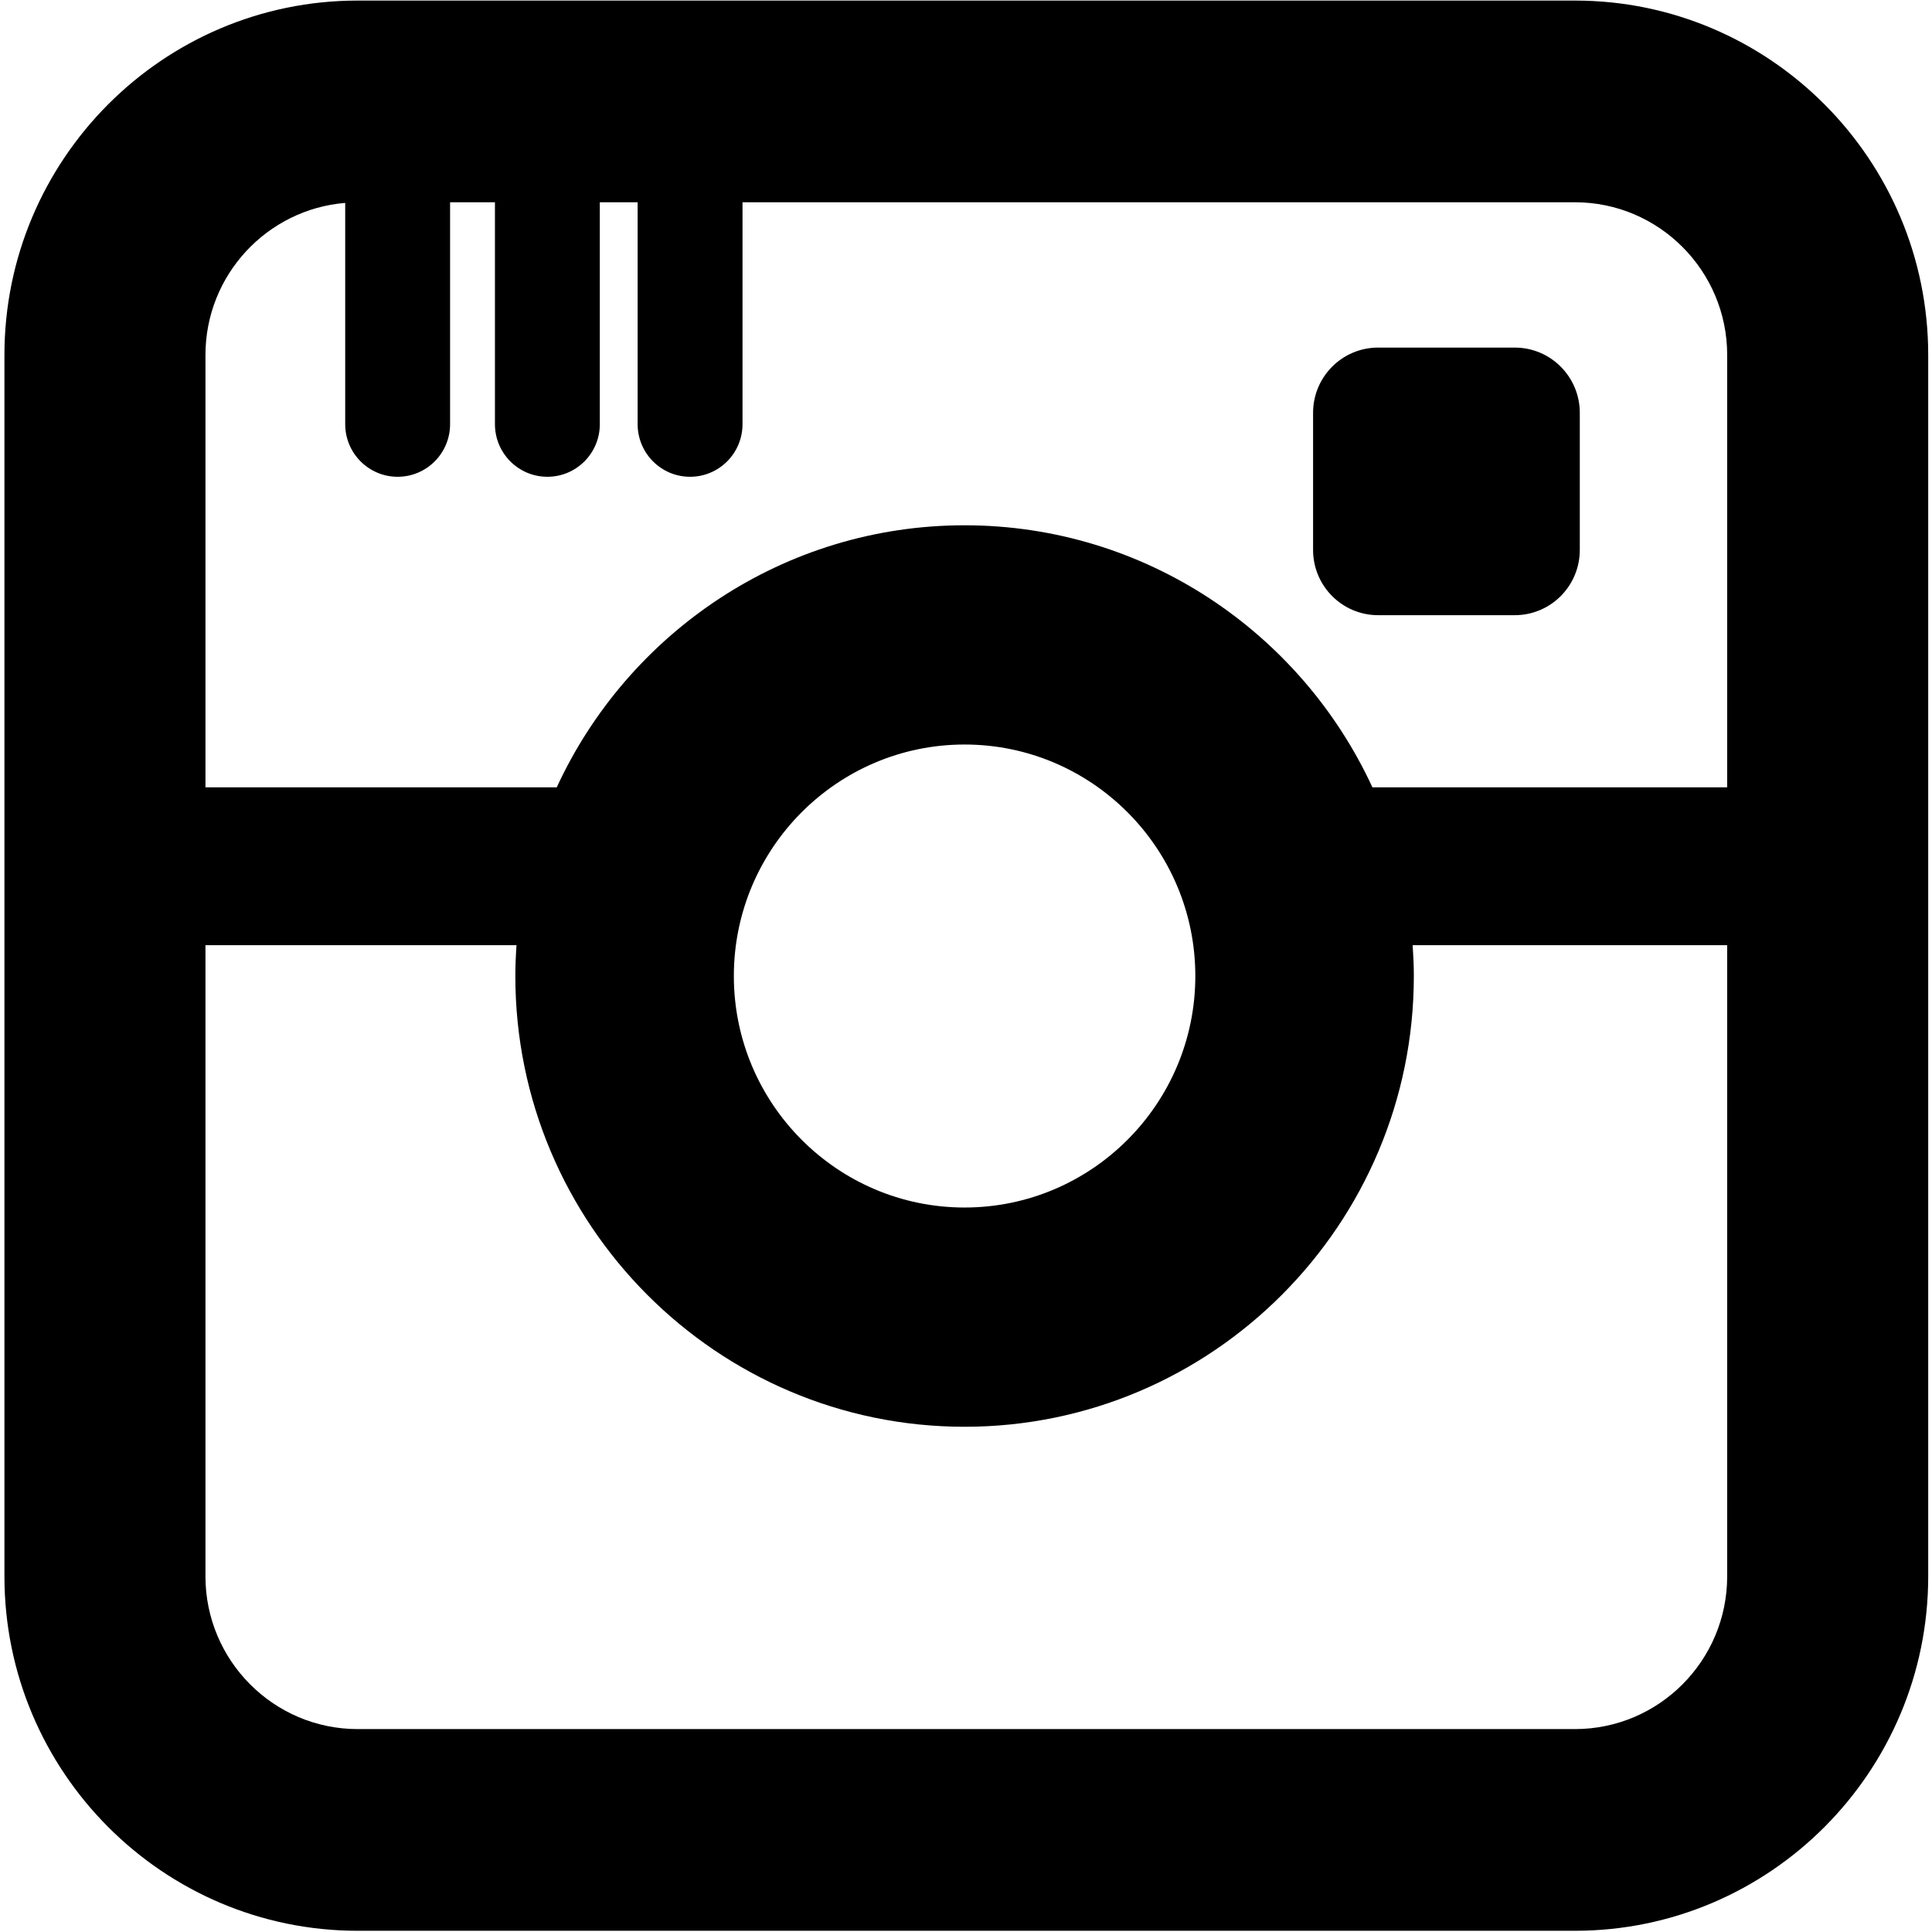
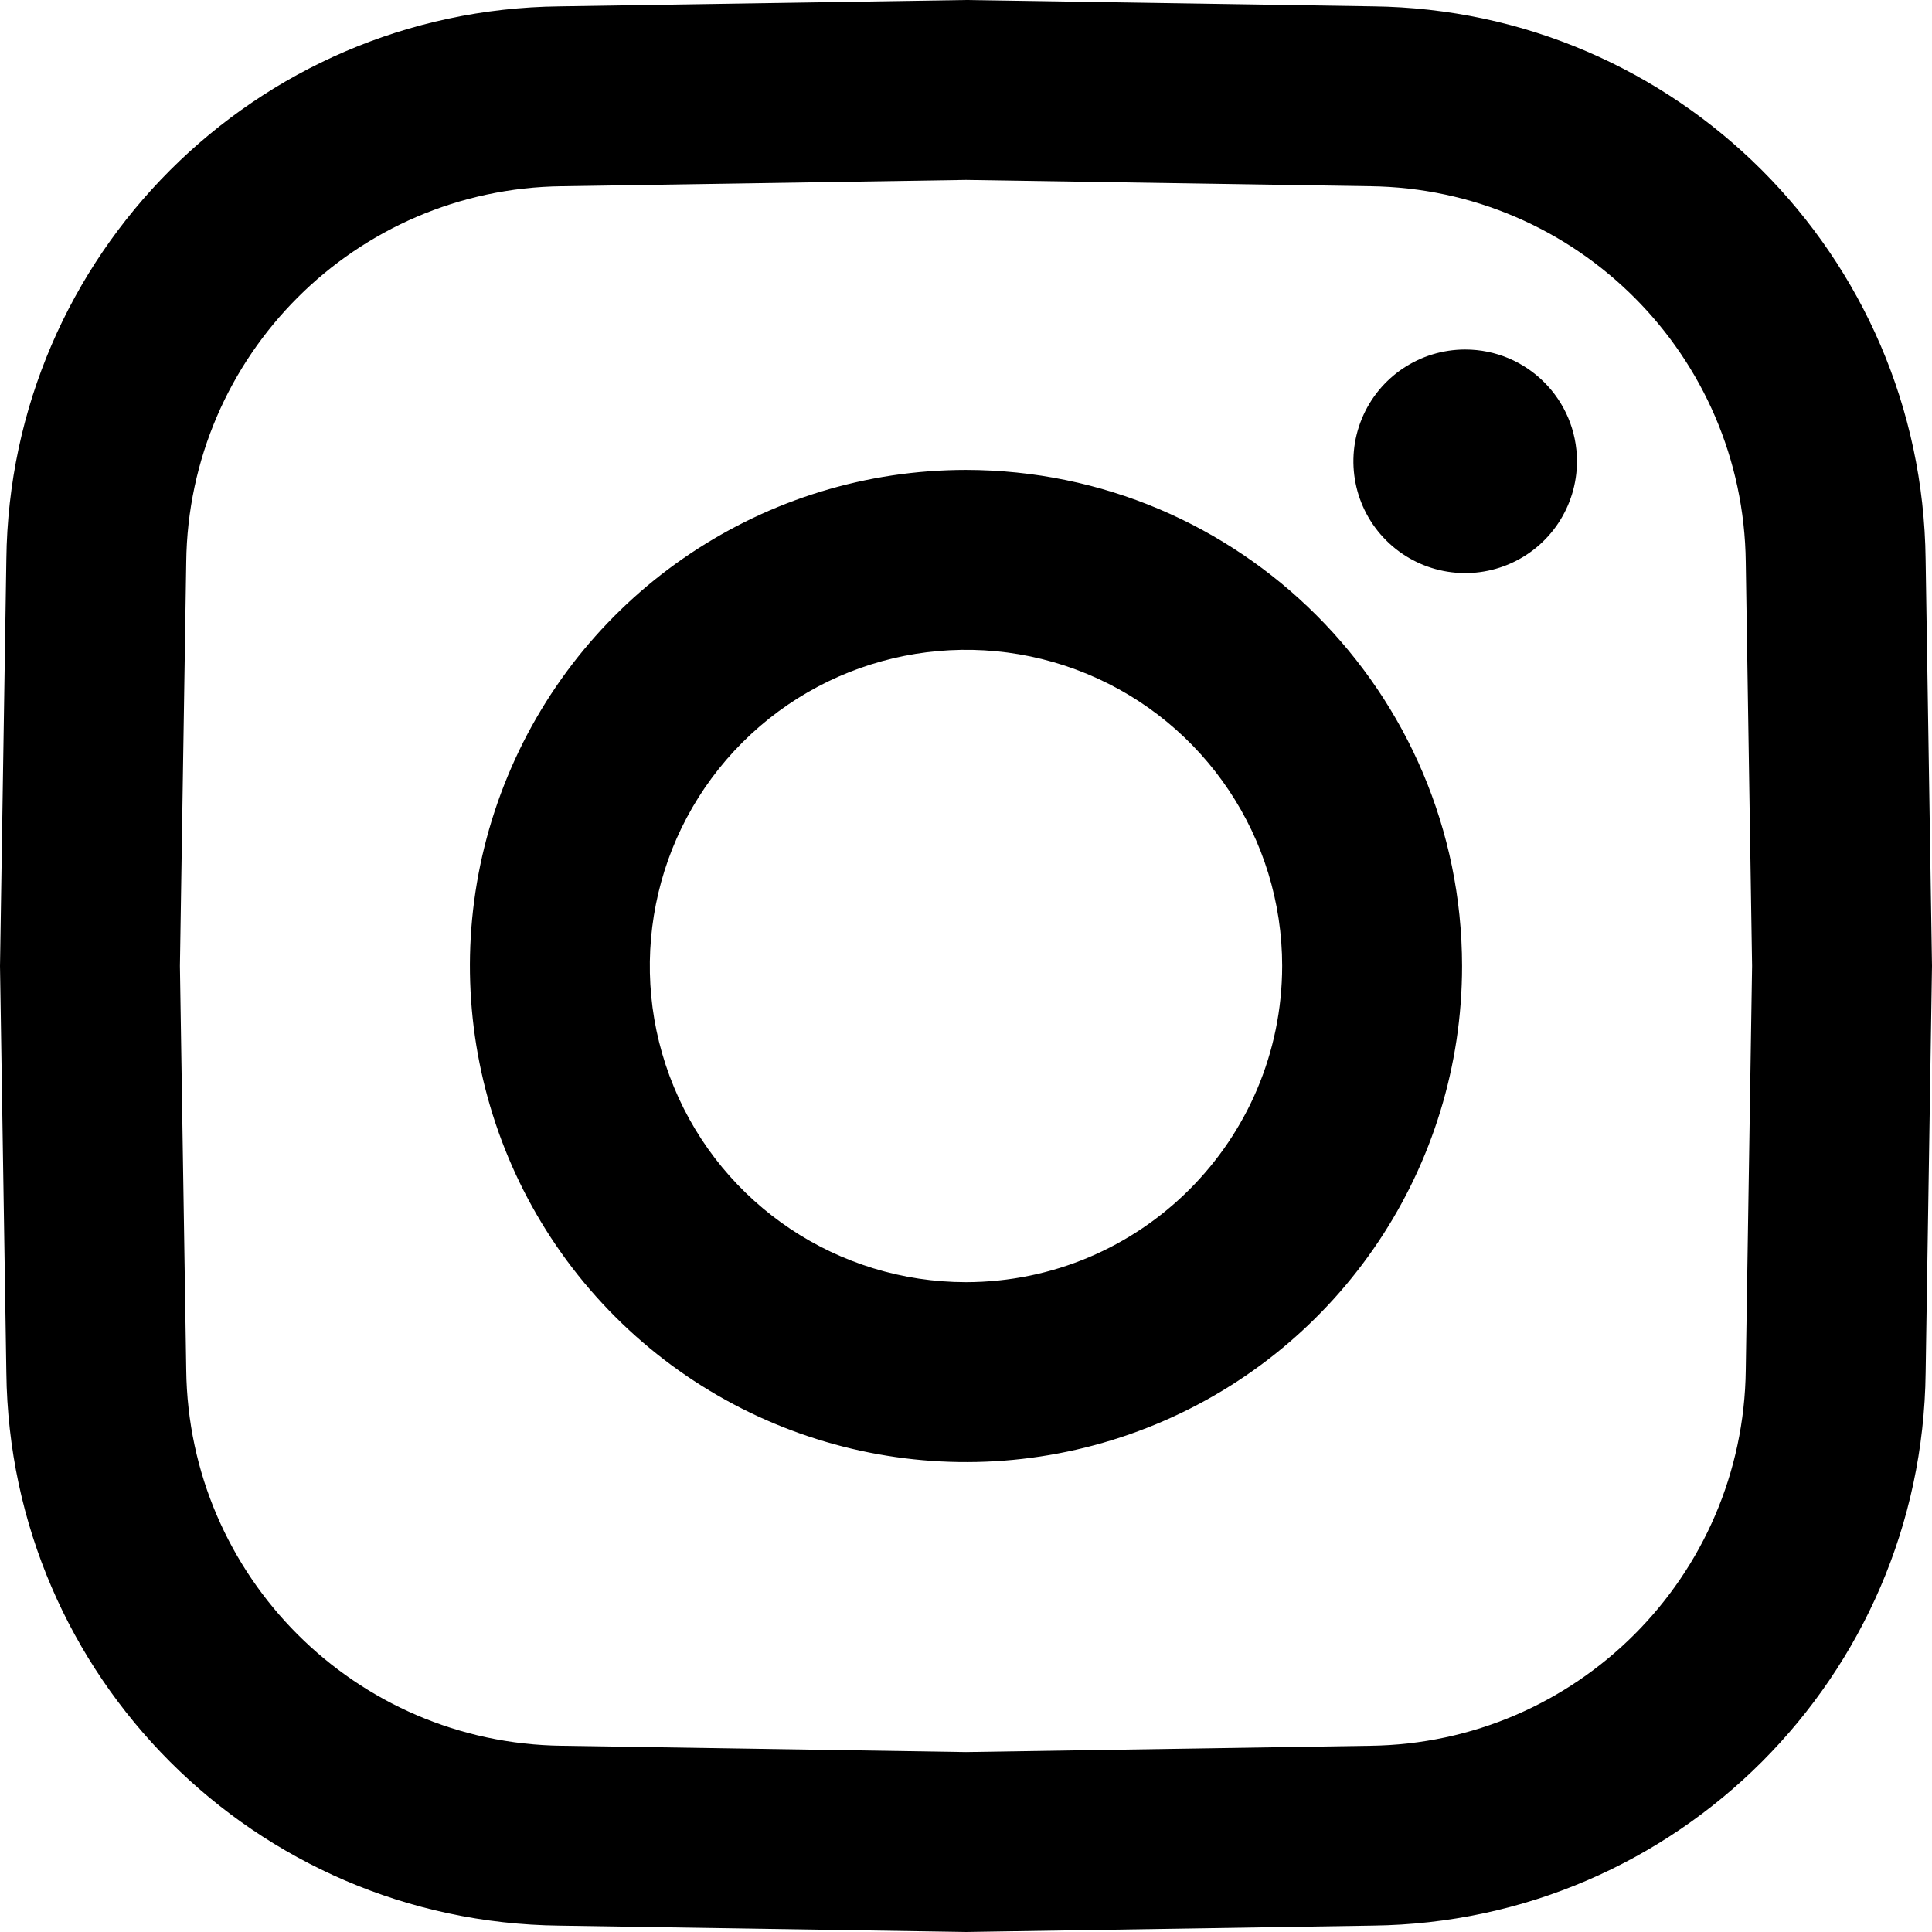
- <svg xmlns="http://www.w3.org/2000/svg" width="218px" height="218px" viewBox="0 0 218 218" version="1.1">
+ <svg xmlns="http://www.w3.org/2000/svg" width="420px" height="420px" viewBox="0 0 420 420" version="1.1">
  <defs />
  <g id="Page-1" stroke="none" stroke-width="1" fill="none" fill-rule="evenodd">
-     <g id="Group">
-       <path d="M62.821,88.842 C70.866,71.404 88.462,59.271 108.839,59.271 C129.218,59.271 146.814,71.404 154.86,88.842 L194.89,88.842 L194.89,40.055 C194.89,30.554 187.186,22.823 177.714,22.823 L83.784,22.823 L83.784,47.861 C83.784,51.14 81.135,53.798 77.866,53.798 C74.598,53.798 71.949,51.14 71.949,47.861 L71.949,22.823 L67.683,22.823 L67.683,47.861 C67.683,51.14 65.033,53.798 61.766,53.798 C58.498,53.798 55.849,51.14 55.849,47.861 L55.849,22.823 L50.787,22.823 L50.787,47.861 C50.787,51.14 48.138,53.798 44.87,53.798 C41.602,53.798 38.953,51.14 38.953,47.861 L38.953,22.895 C30.14,23.617 23.184,31.031 23.184,40.056 L23.184,88.843 L62.821,88.843 L62.821,88.842 Z M148.163,46.585 C148.163,42.518 151.45,39.22 155.503,39.22 L170.919,39.22 C174.973,39.22 178.259,42.517 178.259,46.585 L178.259,62.051 C178.259,66.118 174.973,69.415 170.919,69.415 L155.503,69.415 C151.45,69.415 148.163,66.118 148.163,62.051 L148.163,46.585 L148.163,46.585 Z" id="Shape" />
-       <path d="M82.805,110.131 C82.805,124.534 94.484,136.252 108.839,136.252 C123.196,136.252 134.876,124.534 134.876,110.131 C134.876,95.727 123.196,84.009 108.839,84.009 C94.484,84.009 82.805,95.727 82.805,110.131 L82.805,110.131 Z" id="Shape" />
-       <path d="M159.399,106.653 C159.477,107.803 159.532,108.961 159.532,110.131 C159.532,138.175 136.792,160.991 108.839,160.991 C80.889,160.991 58.149,138.175 58.149,110.131 C58.149,108.961 58.203,107.804 58.281,106.653 L23.183,106.653 L23.183,177.871 C23.183,187.372 30.888,195.103 40.358,195.103 L177.713,195.103 C187.185,195.103 194.889,187.372 194.889,177.871 L194.889,106.653 L159.399,106.653 L159.399,106.653 Z" id="Shape" />
-       <path d="M177.714,0.064 L40.358,0.064 C18.38,0.064 0.5,18.004 0.5,40.055 L0.5,177.871 C0.5,199.922 18.38,217.862 40.358,217.862 L177.713,217.862 C199.692,217.862 217.573,199.922 217.573,177.871 L217.573,40.055 C217.574,18.004 199.693,0.064 177.714,0.064 L177.714,0.064 Z M38.952,22.895 L38.952,47.861 C38.952,51.14 41.601,53.798 44.869,53.798 C48.137,53.798 50.786,51.14 50.786,47.861 L50.786,22.823 L55.848,22.823 L55.848,47.861 C55.848,51.14 58.497,53.798 61.765,53.798 C65.033,53.798 67.682,51.14 67.682,47.861 L67.682,22.823 L71.948,22.823 L71.948,47.861 C71.948,51.14 74.598,53.798 77.865,53.798 C81.134,53.798 83.783,51.14 83.783,47.861 L83.783,22.823 L177.713,22.823 C187.185,22.823 194.889,30.553 194.889,40.055 L194.889,88.842 L154.859,88.842 C146.813,71.404 129.217,59.271 108.838,59.271 C88.461,59.271 70.865,71.404 62.82,88.842 L23.183,88.842 L23.183,40.055 C23.183,31.03 30.139,23.617 38.952,22.895 L38.952,22.895 Z M134.876,110.131 C134.876,124.534 123.196,136.252 108.839,136.252 C94.484,136.252 82.805,124.534 82.805,110.131 C82.805,95.727 94.484,84.009 108.839,84.009 C123.196,84.009 134.876,95.727 134.876,110.131 L134.876,110.131 Z M177.714,195.104 L40.358,195.104 C30.887,195.104 23.183,187.373 23.183,177.872 L23.183,106.654 L58.281,106.654 C58.203,107.804 58.149,108.962 58.149,110.132 C58.149,138.176 80.889,160.992 108.839,160.992 C136.792,160.992 159.532,138.176 159.532,110.132 C159.532,108.962 159.477,107.805 159.399,106.654 L194.889,106.654 L194.889,177.872 C194.89,187.372 187.186,195.104 177.714,195.104 L177.714,195.104 Z" id="Shape" fill="#000000" />
-       <path d="M155.503,69.415 L170.919,69.415 C174.973,69.415 178.259,66.118 178.259,62.051 L178.259,46.585 C178.259,42.518 174.973,39.22 170.919,39.22 L155.503,39.22 C151.45,39.22 148.163,42.517 148.163,46.585 L148.163,62.051 C148.163,66.118 151.45,69.415 155.503,69.415 L155.503,69.415 Z" id="Shape" fill="#000000" />
+     <g id="Group" transform="translate(0, -1)" fill="#000000">
+       <path d="M342.818,101.279 C342.82,111.108 336.9,119.971 327.82,123.733 C318.739,127.496 308.286,125.417 301.335,118.467 C294.385,111.516 292.306,101.063 296.069,91.982 C299.831,82.902 308.694,76.982 318.523,76.984 C331.94,76.987 342.815,87.862 342.818,101.279 L342.818,101.279 Z M420,210.999 L419.995,211.305 L418.615,299.41 C417.869,365.483 364.488,418.864 298.415,419.61 L210,420.999 L209.694,420.993 L121.589,419.617 C55.515,418.871 2.132,365.491 1.383,299.417 L0,210.999 L0.006,210.693 L1.382,122.585 C2.133,56.512 55.515,3.133 121.588,2.385 L210,0.999 L210.306,1.005 L298.411,2.381 C364.483,3.129 417.863,56.509 418.611,122.581 L420,210.999 Z M380.888,210.999 L379.514,123.199 C379.007,78.281 342.718,41.992 297.8,41.484 L210,40.113 L122.2,41.484 C77.282,41.993 40.994,78.281 40.484,123.199 L39.113,210.999 L40.484,298.799 C40.992,343.717 77.282,380.007 122.2,380.514 L210,381.885 L297.8,380.514 C342.718,380.008 379.008,343.717 379.514,298.799 L380.888,210.999 Z M317.84,210.999 C317.84,254.617 291.565,293.94 251.268,310.631 C210.97,327.323 164.586,318.096 133.744,287.254 C102.901,256.411 93.675,210.027 110.367,169.729 C127.059,129.432 166.382,103.158 210,103.158 C269.531,103.225 317.773,151.468 317.84,210.999 L317.84,210.999 Z M278.733,210.999 C278.733,183.199 261.986,158.136 236.302,147.497 C210.618,136.858 181.054,142.739 161.396,162.397 C141.739,182.055 135.858,211.619 146.497,237.303 C157.136,262.987 182.2,279.733 210,279.733 C247.942,279.689 278.689,248.941 278.732,210.999 L278.733,210.999 Z" id="Shape" />
    </g>
  </g>
</svg>
